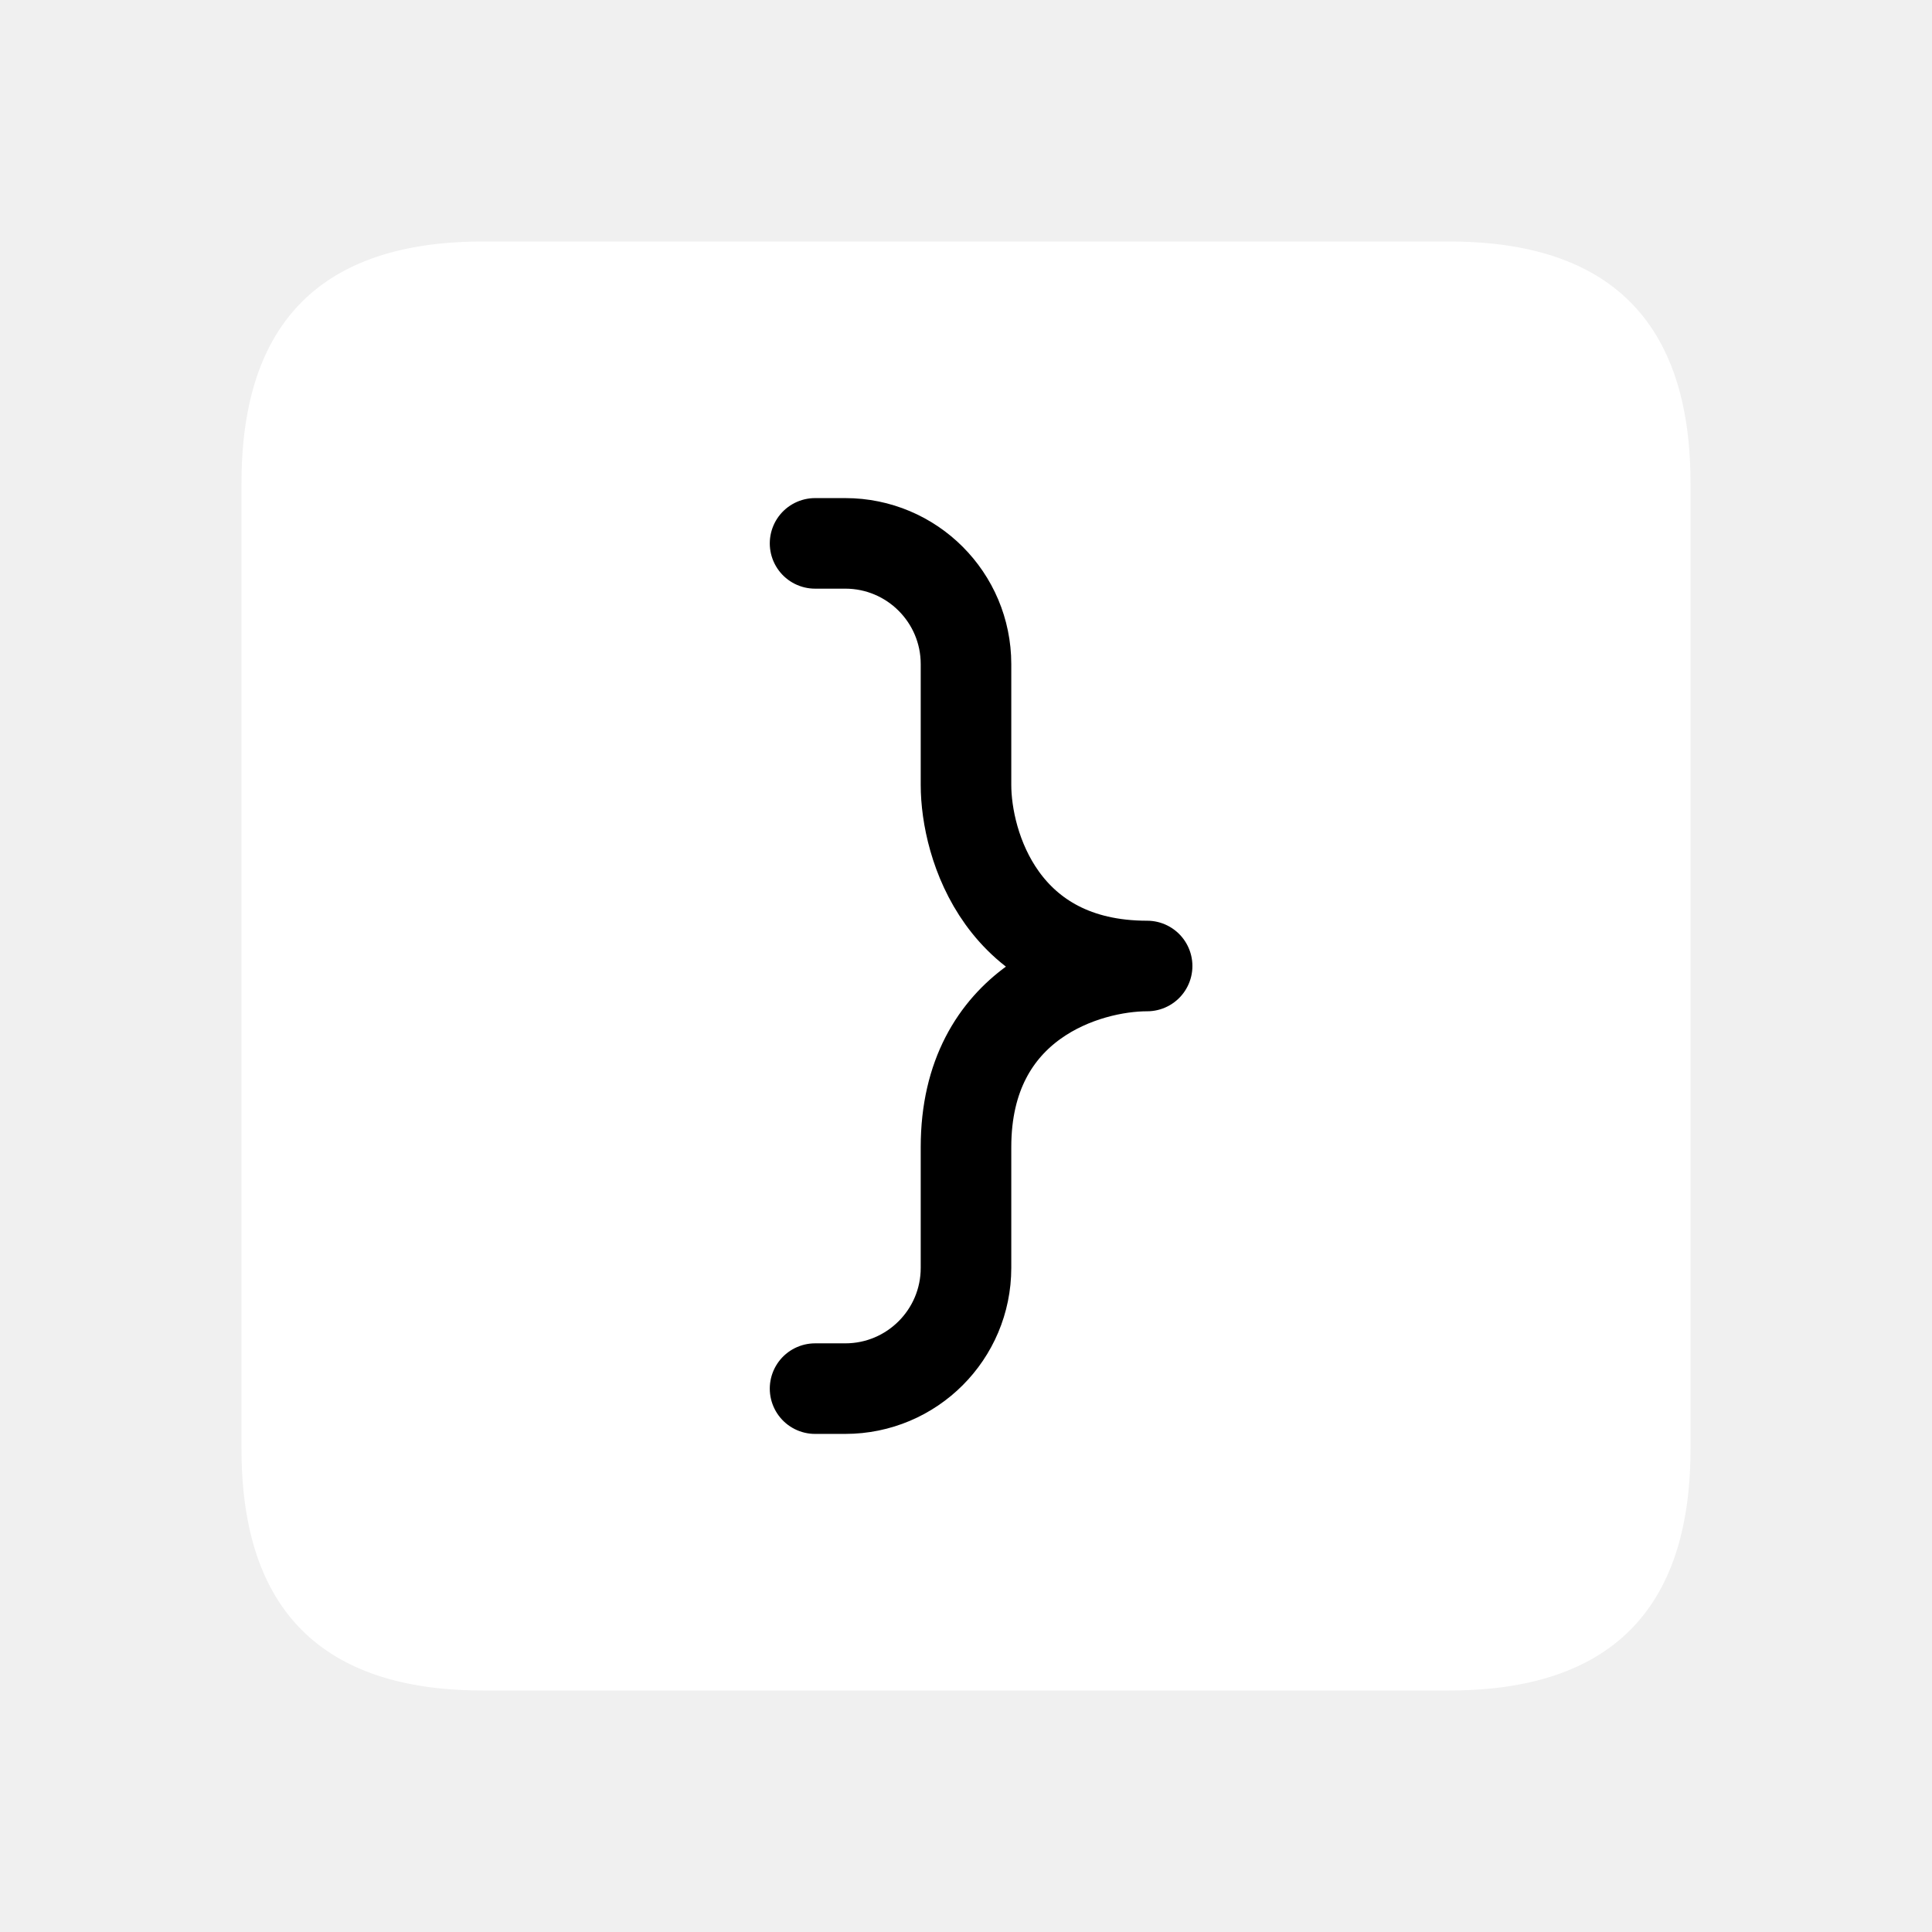
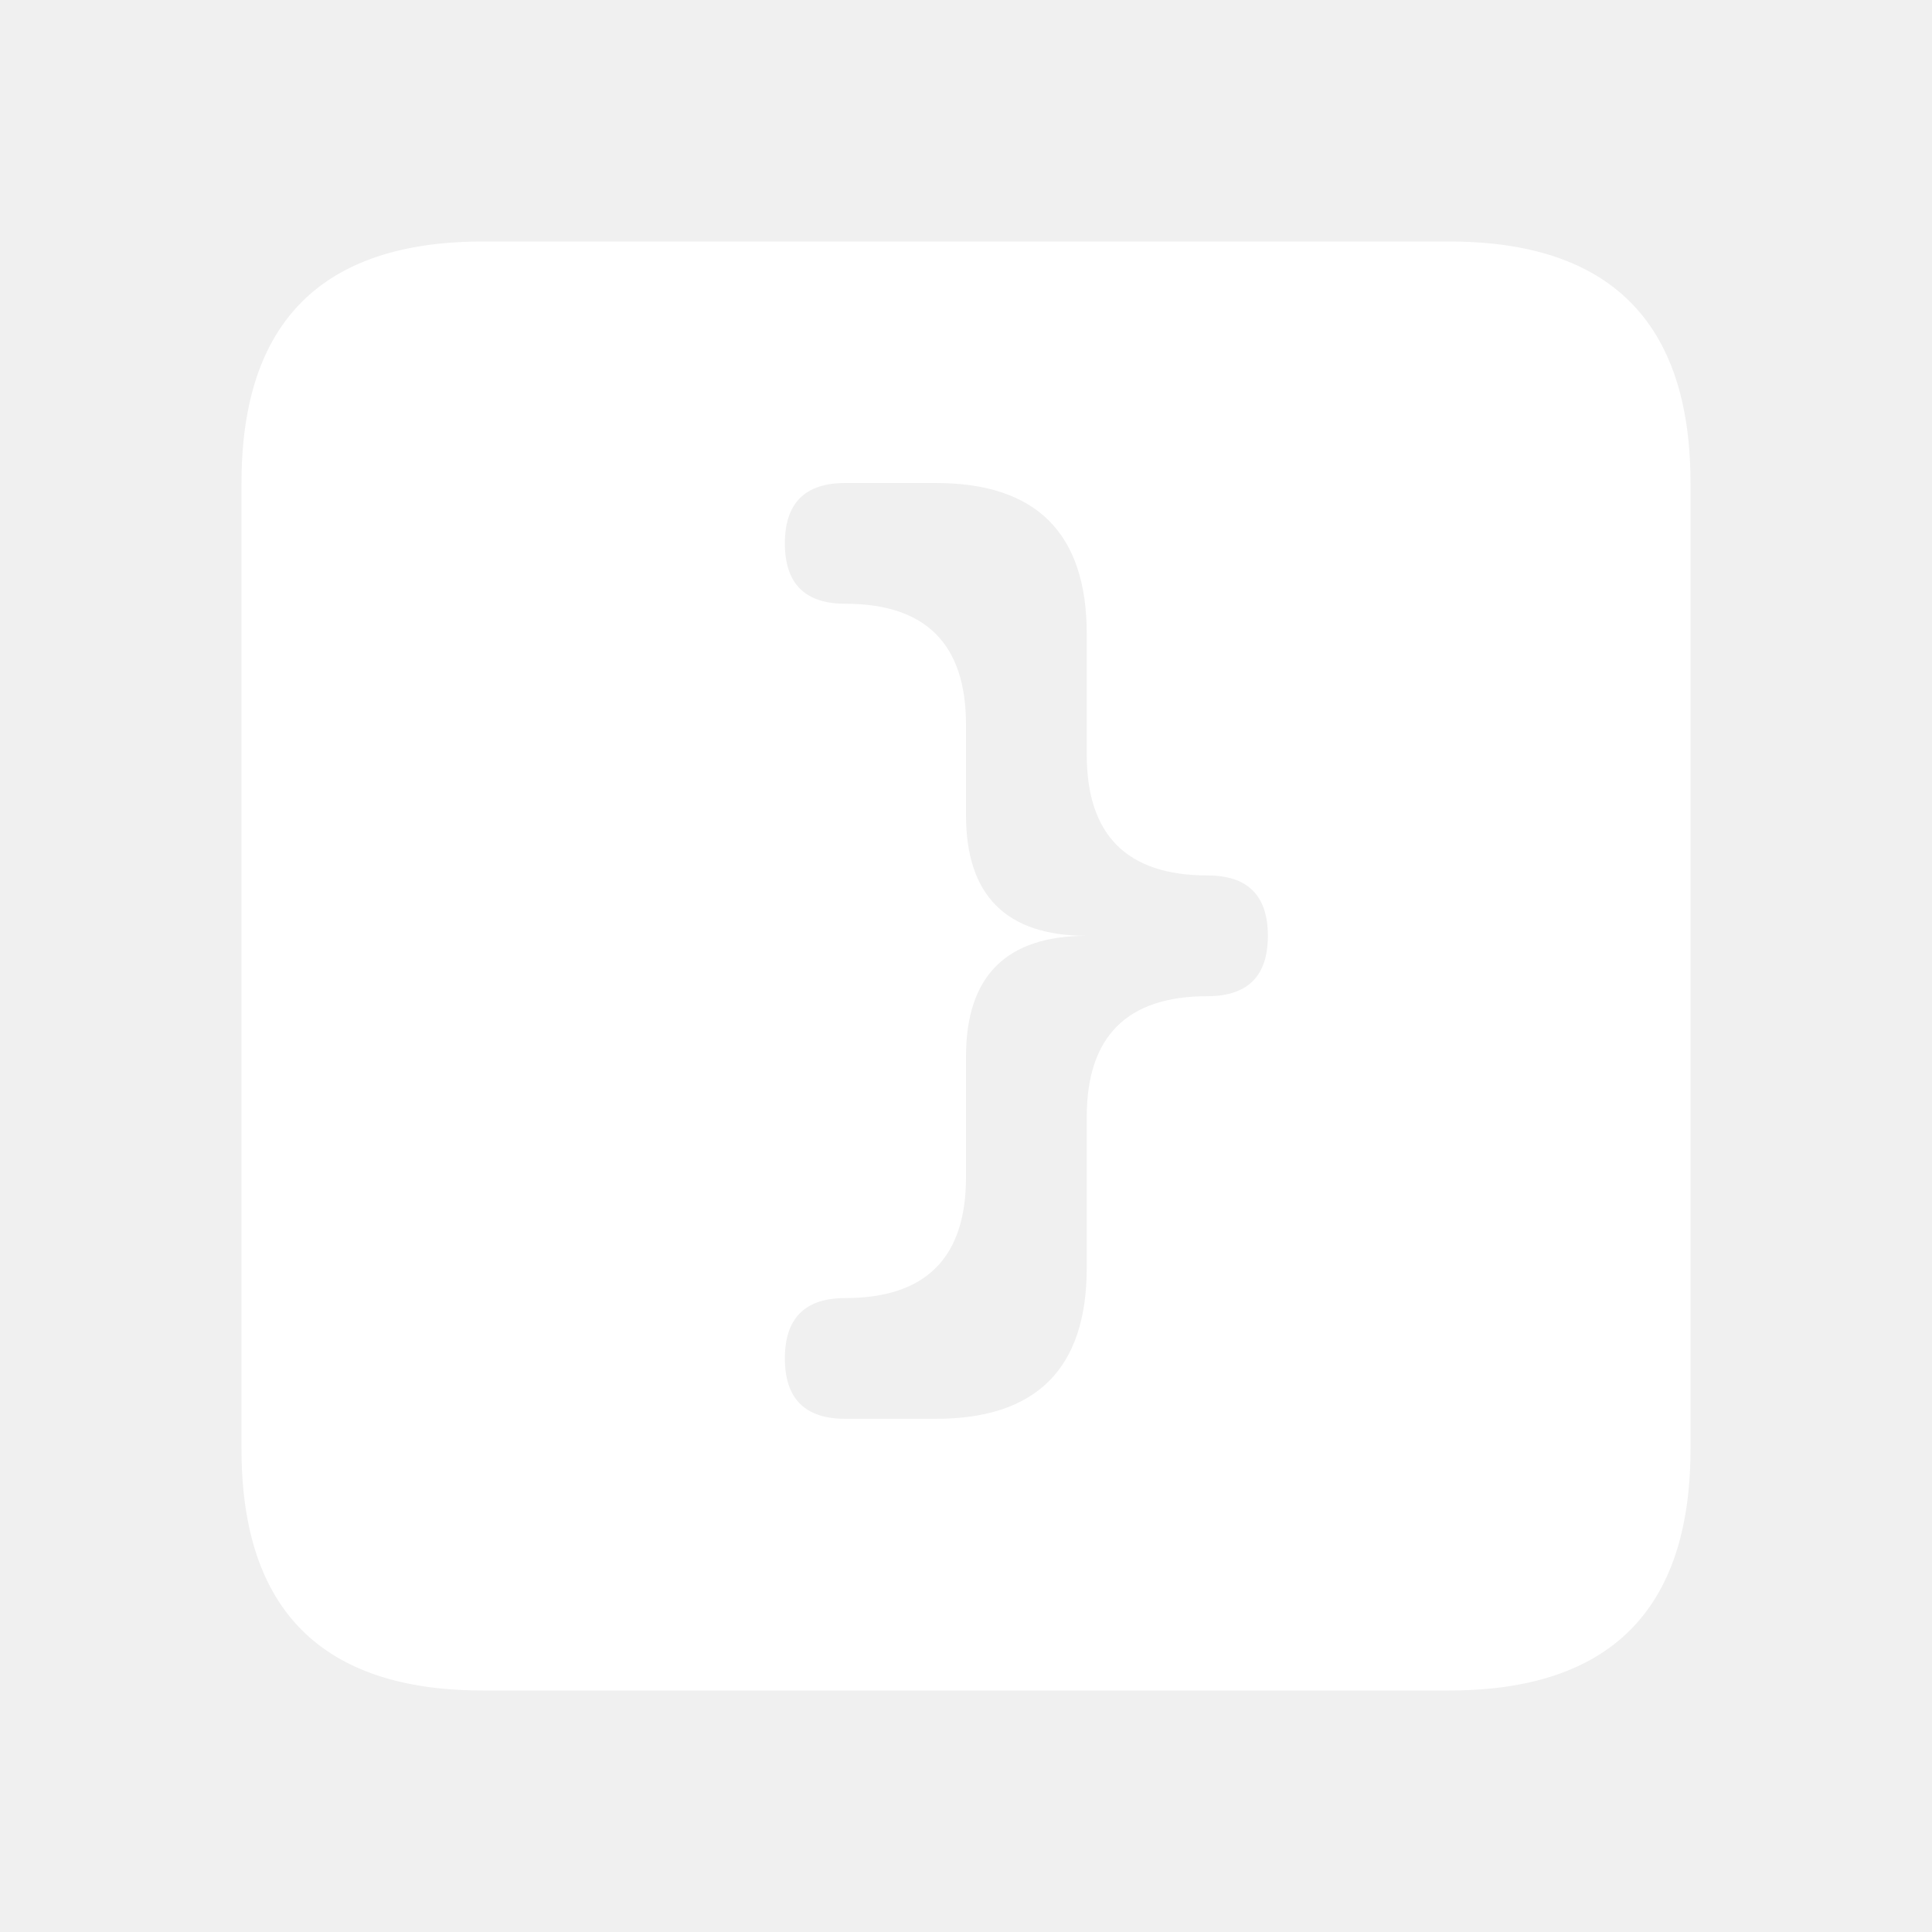
<svg xmlns="http://www.w3.org/2000/svg" width="64" height="64">
  <defs />
  <g>
-     <path stroke="none" fill="#FFFFFF" d="M16 8 L48 8 Q56 8 56 16 L56 48 Q56 56 48 56 L16 56 Q8 56 8 48 L8 16 Q8 8 16 8 " />
-     <path stroke="#000" fill="#00000000" stroke-linecap="round" stroke-linejoin="round" stroke-width="3" transform="translate(8, 8)" d="M19 10h1a4 4 0 0 1 4 4v4c0 2 1.2 6 6 6-2 0-6 1.2-6 6v4a4 4 0 0 1-4 4h-1" />
+     <path stroke="none" fill="#FFFFFF" d="M16 8 L48 8 Q56 8 56 16 L56 48 Q56 56 48 56 L16 56 Q8 56 8 48 L8 16 Q8 8 16 8 M 31 16 l -3 0 q -2 0 -2 2 q 0 2 2 2 q 4 0 4 4 l 0 3 q 0 4 4 4 q -4 0 -4 4 l 0 4 q 0 4 -4 4 q -2 0 -2 2 q 0 2 2 2 l 3 0 q 5 0 5 -5 l 0 -5 q 0 -4 4 -4 q 2 0 2 -2 q 0 -2 -2 -2 q -4 0 -4 -4 l 0 -4 q 0 -5 -5 -5 z" />
  </g>
</svg>
